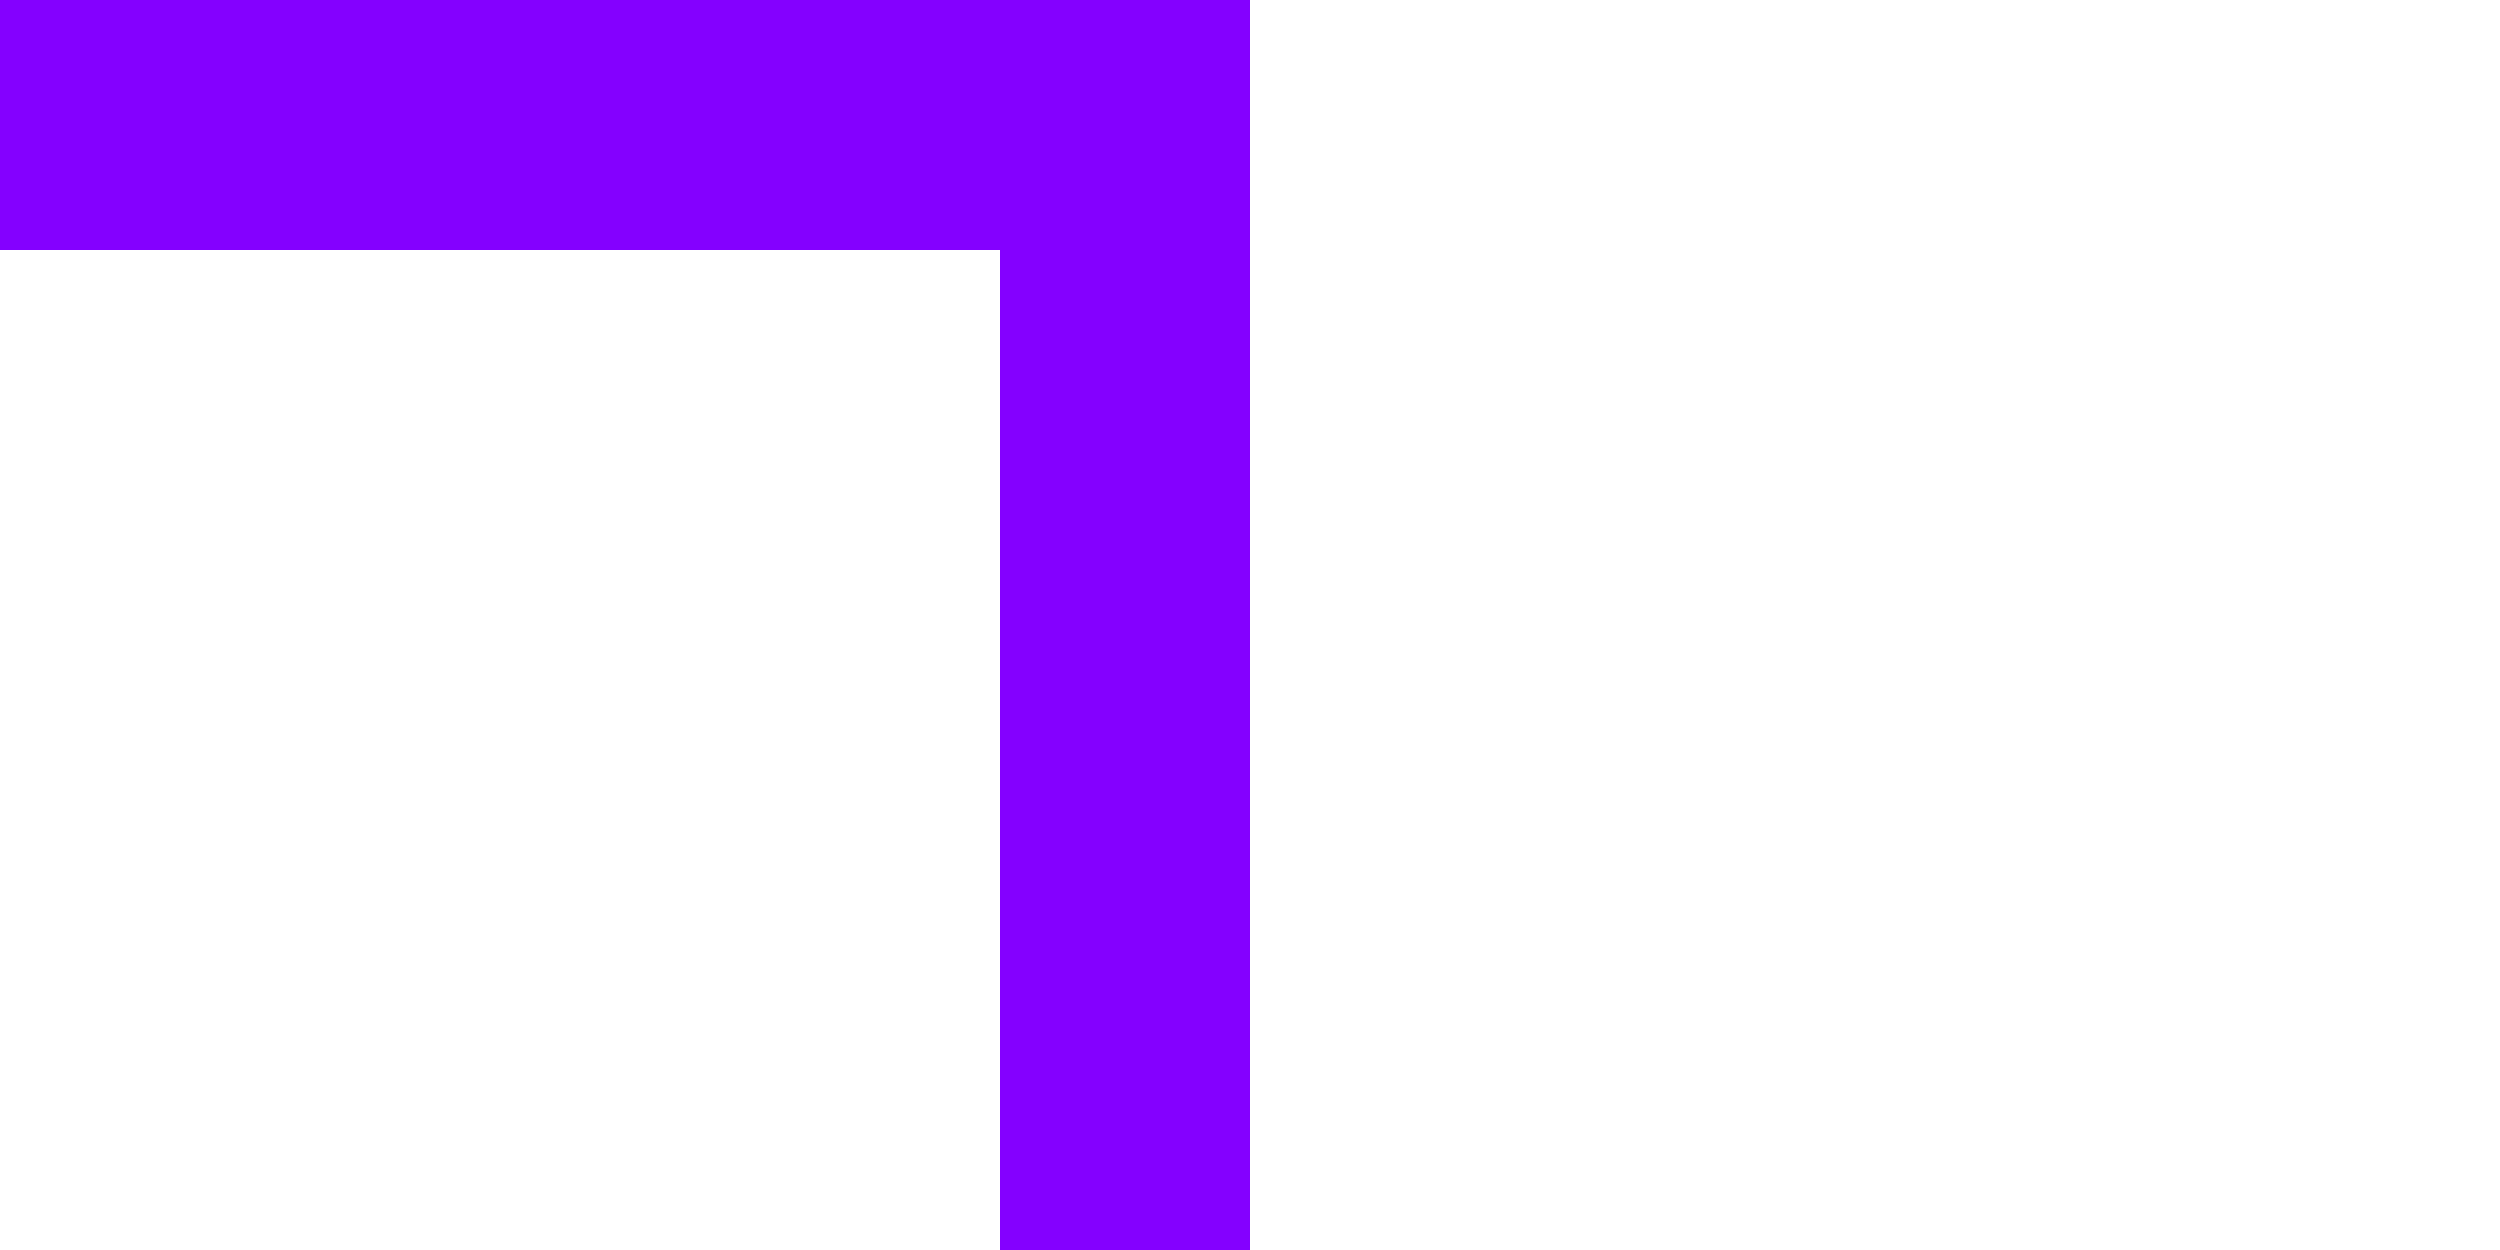
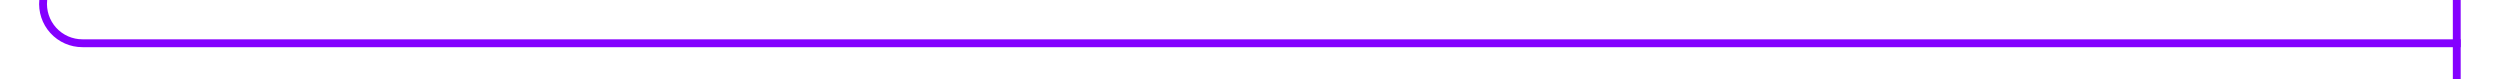
- <svg xmlns="http://www.w3.org/2000/svg" version="1.1" width="10px" height="5px" preserveAspectRatio="xMinYMid meet" viewBox="416 649  10 3">
-   <path d="M 355 648.5  L 421 648.5  " stroke-width="1" stroke="#8400ff" fill="none" />
-   <path d="M 357 645.5  A 3 3 0 0 0 354 648.5 A 3 3 0 0 0 357 651.5 A 3 3 0 0 0 360 648.5 A 3 3 0 0 0 357 645.5 Z M 420 643  L 420 654  L 421 654  L 421 643  L 420 643  Z " fill-rule="nonzero" fill="#8400ff" stroke="none" />
+ <svg xmlns="http://www.w3.org/2000/svg" version="1.1" width="318px" height="10px" preserveAspectRatio="xMinYMid meet" viewBox="200 147  318 8">
+   <path d="M 205.5 52  L 205.5 146  A 5 5 0 0 0 210.5 151.5 L 513 151.5  " stroke-width="1" stroke="#8400ff" fill="none" />
+   <path d="M 205.5 51  A 3 3 0 0 0 202.5 54 A 3 3 0 0 0 205.5 57 A 3 3 0 0 0 208.5 54 A 3 3 0 0 0 205.5 51 Z M 512 146  L 512 157  L 513 157  L 513 146  L 512 146  Z " fill-rule="nonzero" fill="#8400ff" stroke="none" />
</svg>
